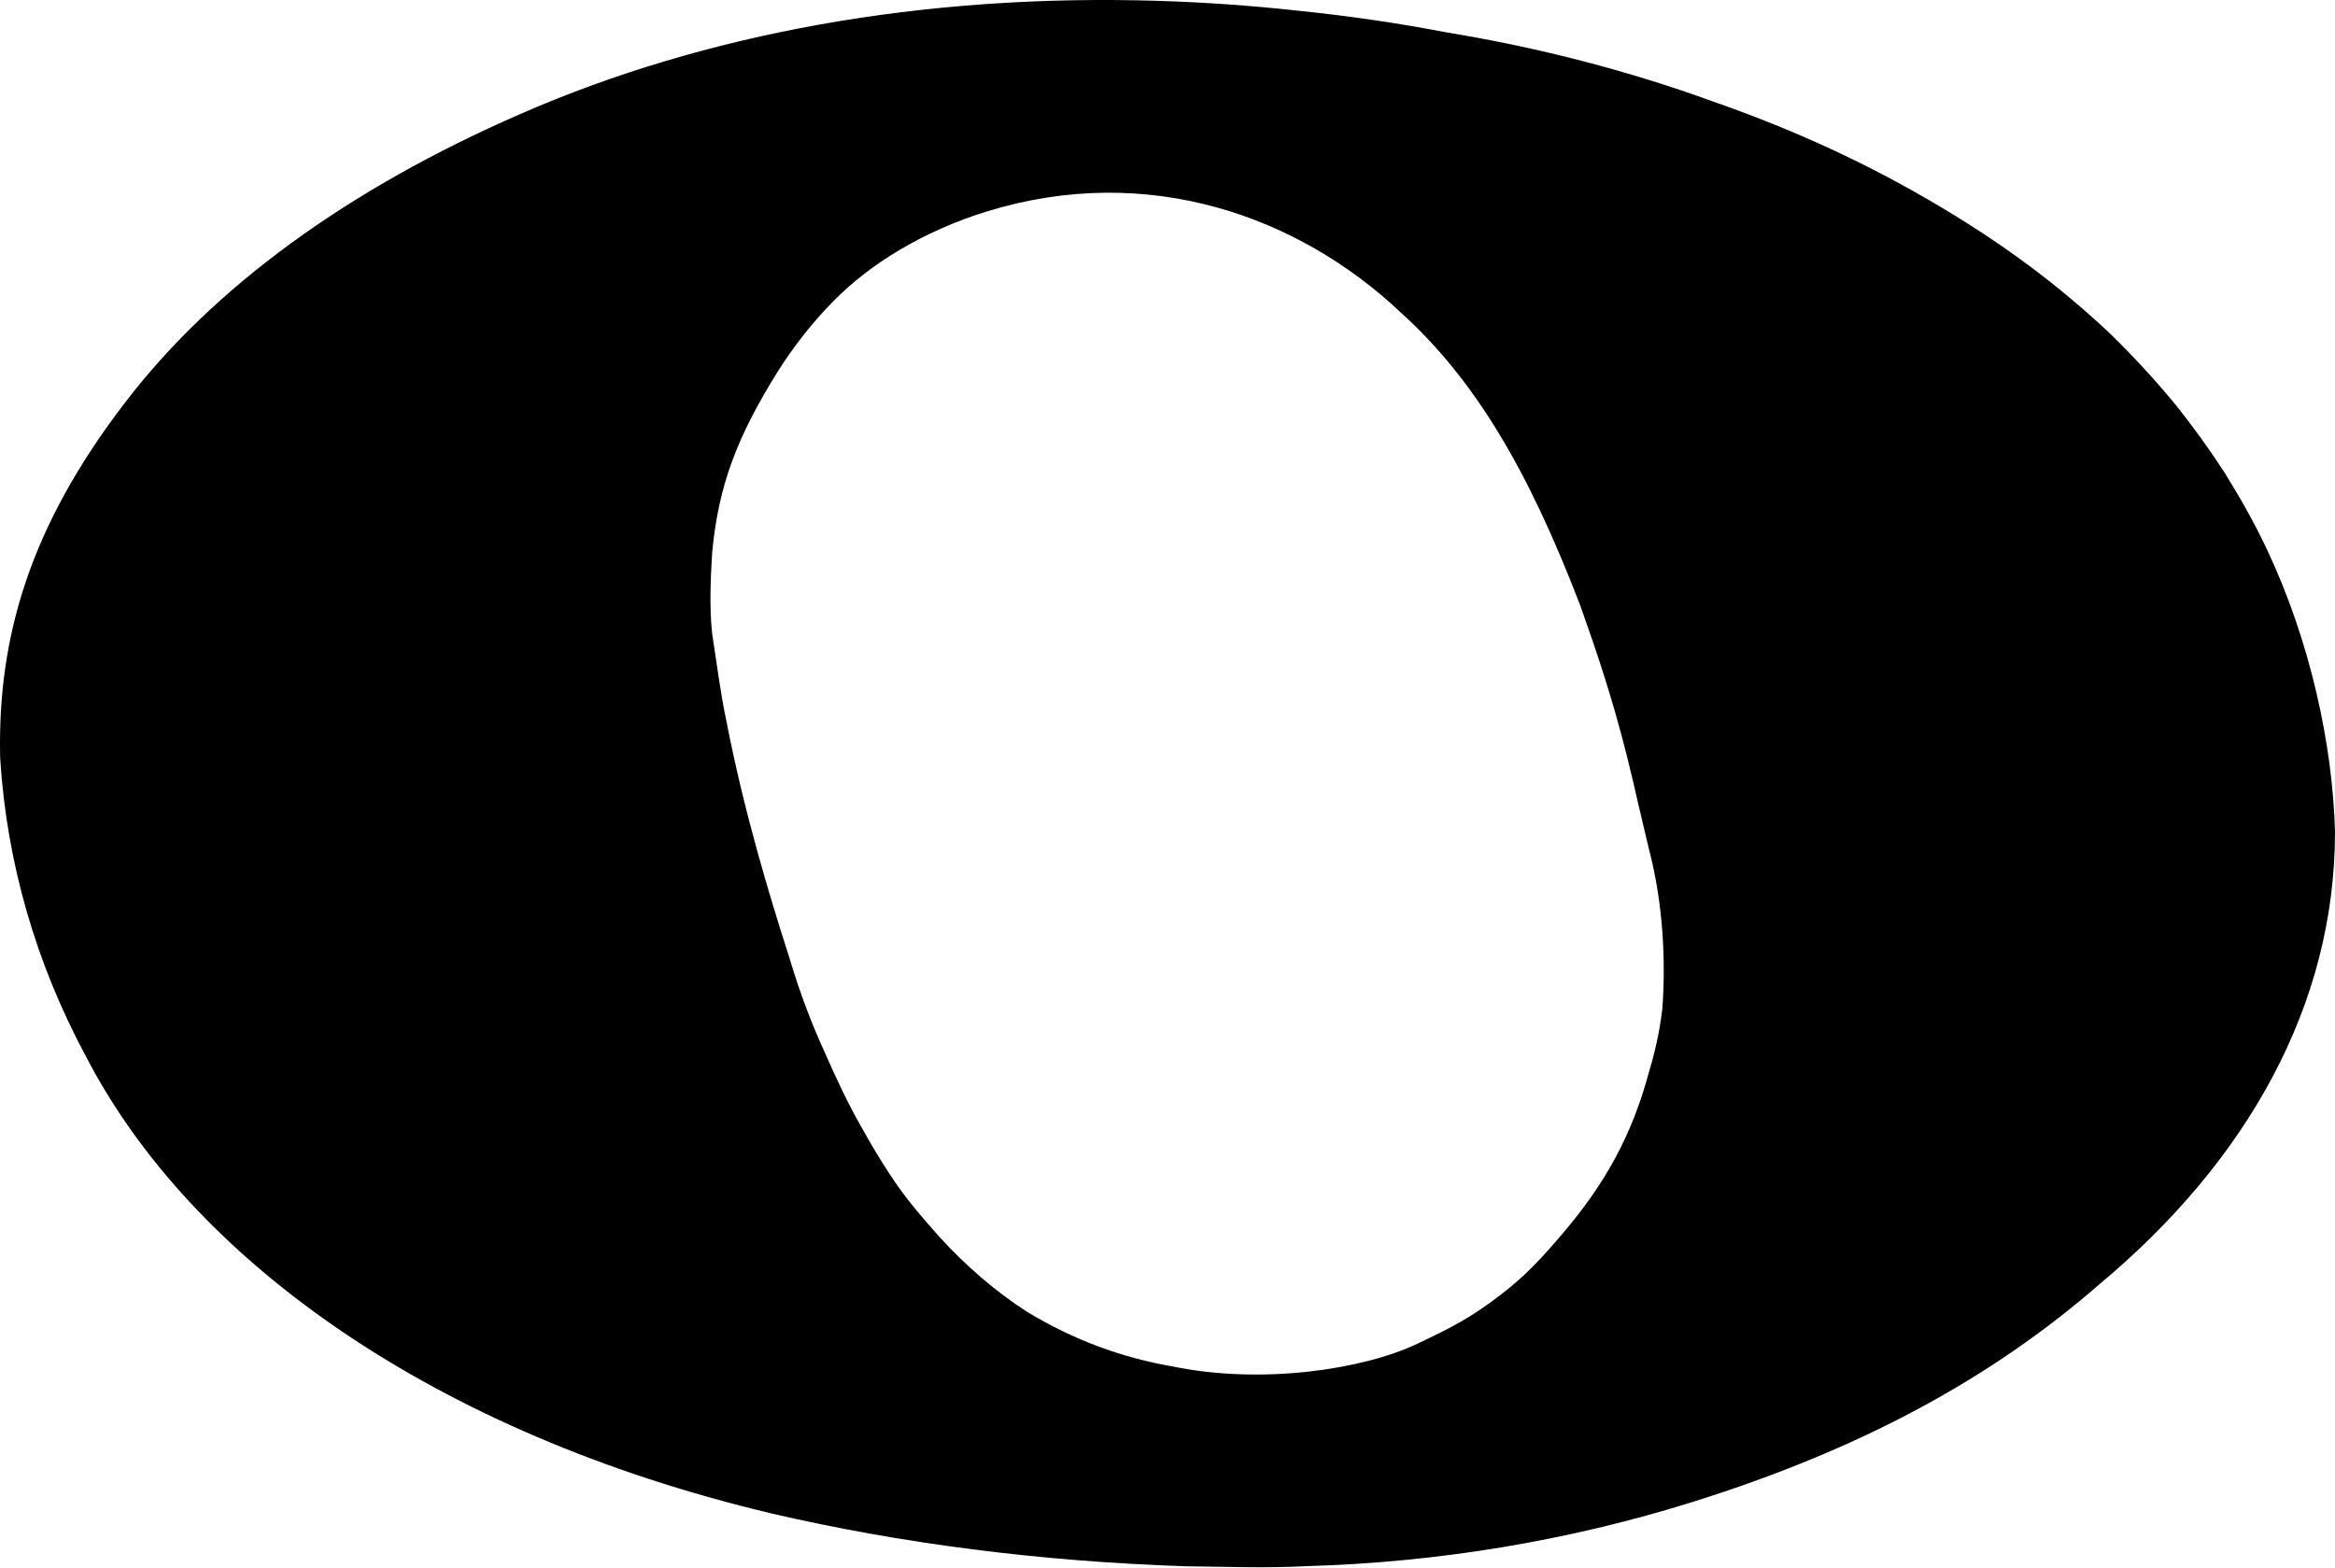
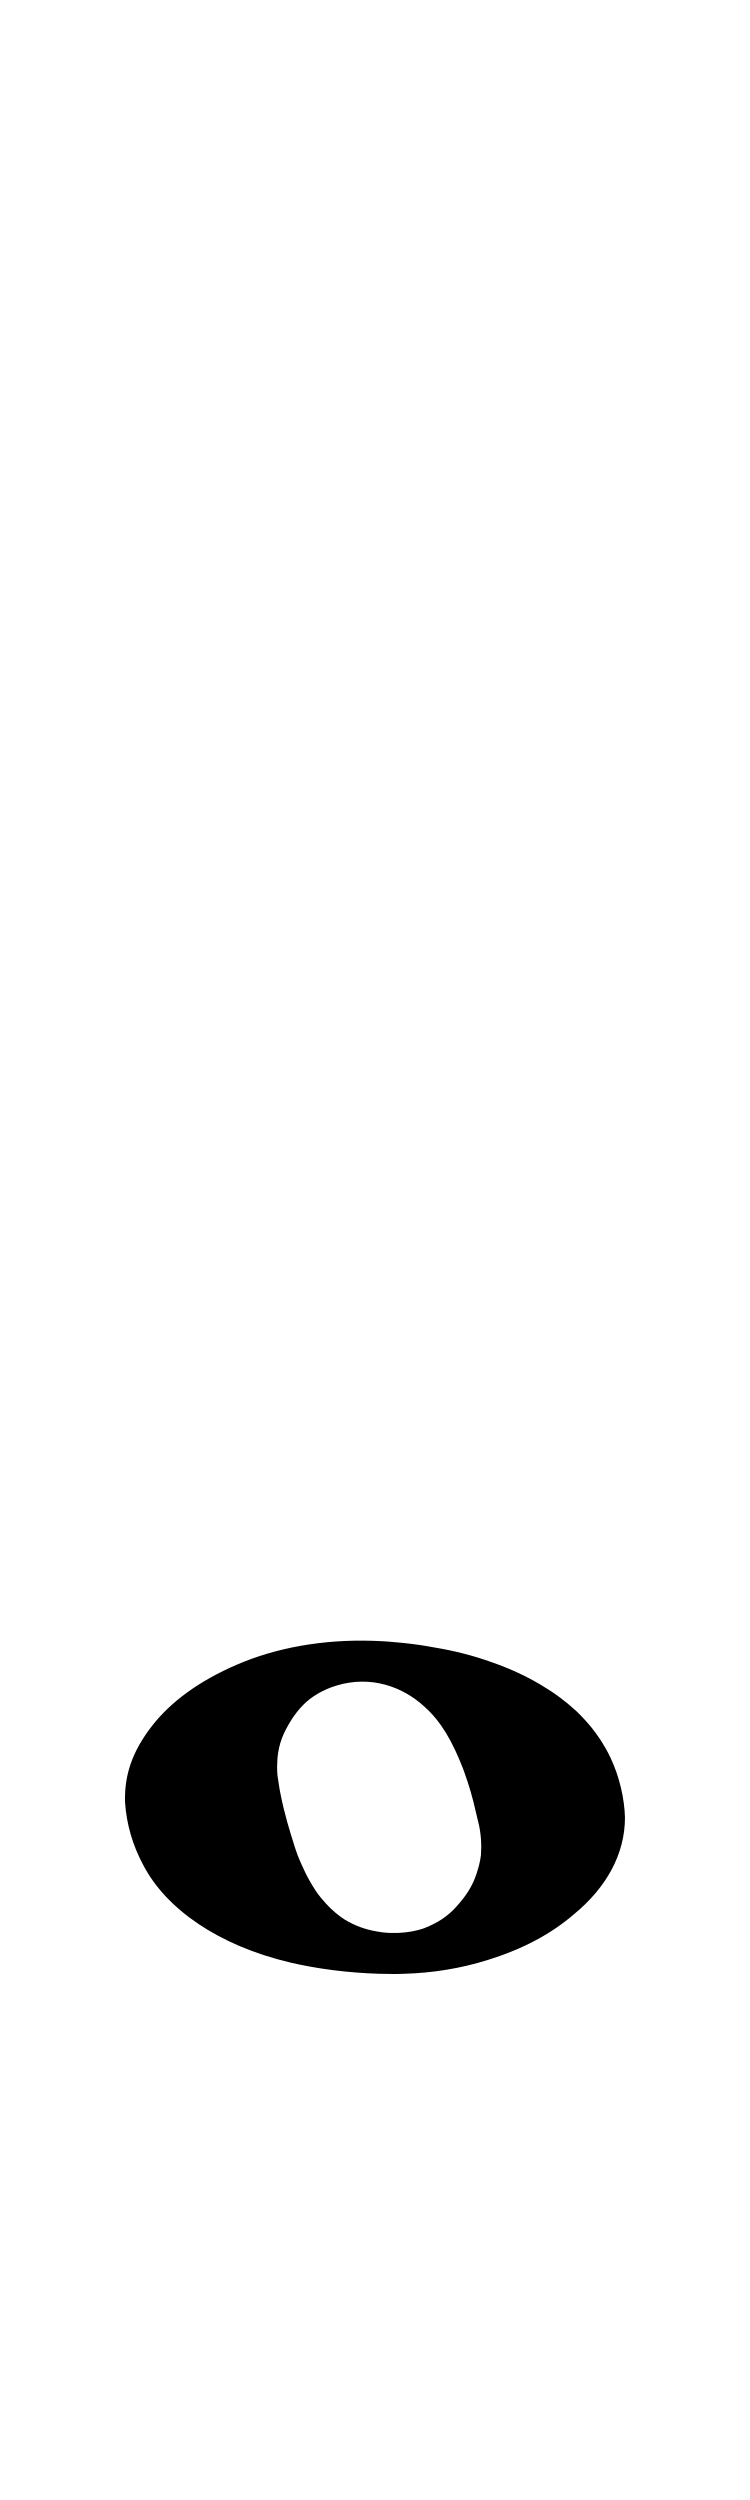
- <svg xmlns="http://www.w3.org/2000/svg" style="isolation:isolate" viewBox="584 171 460.174 308.906" width="460.174pt" height="308.906pt">
-   <path d=" M 736.157 469.328 C 669.319 453.47 621.61 419.231 600.87 379.089 C 591.117 360.931 585.34 341.133 584.04 320.523 C 584.02 320.21 584.022 319.931 584.017 319.634 C 583.625 296.614 589.795 274.872 608.669 250.32 C 625.977 227.68 652.475 208.285 686.737 193.388 C 722.963 177.573 765.902 169.736 812.173 171.166 C 821.584 171.457 830.862 172.118 839.977 173.126 C 849.884 174.138 859.597 175.566 869.075 177.381 C 887.492 180.409 905.026 184.995 921.384 190.933 C 937.469 196.539 952.227 203.268 966.739 211.958 C 979.573 219.644 989.579 227.192 999.4 236.322 C 1004.321 241.084 1008.894 246.043 1013.088 251.179 C 1016.396 255.363 1019.471 259.632 1022.298 263.975 C 1025.437 269.026 1028.208 273.869 1030.793 279.353 C 1039.259 297.31 1043.713 317.693 1044.174 334.941 C 1044.186 369.107 1026.833 399.832 997.813 424.069 C 976.427 442.703 950.811 456.613 917.646 467.012 C 892.937 474.76 867.18 478.943 841.601 479.684 C 833.13 480.113 826.59 479.803 817.976 479.721 C 788.949 478.785 761.439 475.194 736.157 469.328 Z  M 880 426 C 884.439 422.563 887.498 419.393 892.172 413.88 C 900.263 404.336 905.631 394.806 908.988 382.245 C 909.366 381.015 909.707 379.779 910.01 378.537 C 910.744 375.636 911.273 372.716 911.613 369.788 C 912.303 360.234 911.772 348.99 908.918 338.156 C 908.192 335.012 907.499 332.072 906.819 329.267 C 903.9 316.251 901.08 306.289 896.299 292.811 C 896.016 292.052 895.652 290.912 895.36 290.153 C 885.262 263.878 874.815 245.939 860.044 232.581 C 839.908 213.567 810.25 202.935 778.593 212.643 C 765.916 216.531 755.354 223.116 748.352 230.254 C 744.273 234.338 740.296 239.404 737.208 244.338 C 729.377 256.936 725.607 266.484 724.349 279.906 C 724.073 284.64 723.76 290.393 724.349 295.906 C 725.325 302.083 725.918 307.259 727.174 313.216 C 730.677 331.191 735.654 347.597 739.613 359.913 C 739.658 360.053 739.697 360.196 739.739 360.337 C 741.63 366.657 743.907 372.677 746.516 378.375 C 748.66 383.297 751.315 388.92 753.879 393.349 C 755.602 396.459 757.417 399.488 759.291 402.349 C 762.507 407.293 765.564 410.736 769.038 414.677 C 774.534 420.719 780.307 425.605 786.279 429.473 C 795.651 435.191 805.329 438.647 815.045 440.317 C 832.87 443.994 852.773 440.855 863.266 435.878 C 870.222 432.579 873.953 430.682 880 426 Z " fill-rule="evenodd" fill="rgb(0,0,0)" />
+ <svg xmlns="http://www.w3.org/2000/svg" fill="none" height="80" viewBox="0 0 24 80" width="24">
+   <path clip-rule="evenodd" d="m9.29 62.801c-2.324-.548-3.983-1.73-4.704-3.116-.339-.627-.54-1.311-.585-2.022-.001-.011-.001-.02-.001-.031-.014-.795.201-1.546.857-2.393.602-.782 1.523-1.452 2.714-1.966 1.26-.546 2.752-.817 4.361-.767.327.01.65.033.967.068.344.035.682.084 1.012.147.64.105 1.25.263 1.819.468.559.194 1.072.426 1.577.726.446.265.794.526 1.136.841.171.164.33.336.476.513.115.144.222.292.32.442.109.174.205.342.295.531.294.62.449 1.324.465 1.919 0 1.18-.603 2.241-1.612 3.078-.744.643-1.634 1.124-2.787 1.483-.859.268-1.755.412-2.644.438-.295.015-.522.004-.822.001-1.009-.032-1.966-.156-2.845-.359zm5.001-1.496c.154-.119.261-.228.423-.418.281-.33.468-.659.585-1.092.013-.043.025-.085.035-.128.025-.1.044-.201.056-.302.024-.33.006-.718-.094-1.092-.025-.109-.049-.21-.073-.307-.101-.449-.2-.793-.366-1.259-.01-.026-.022-.066-.033-.092-.351-.907-.714-1.527-1.228-1.988-.7-.656-1.731-1.024-2.832-.688-.441.134-.808.362-1.051.608-.142.141-.28.316-.387.486-.272.435-.403.765-.447 1.228-.01.163-.02.362 0 .552.034.213.055.392.098.598.122.621.295 1.187.432 1.613.002.005.003.01.004.015.066.218.145.426.236.623.075.17.167.364.256.517.06.107.123.212.188.311.112.171.218.29.339.426.191.209.392.377.599.511.326.197.662.317 1.0.374.62.127 1.312.019 1.677-.153.242-.114.372-.179.582-.341z" fill="#000" fill-rule="evenodd" />
</svg>
